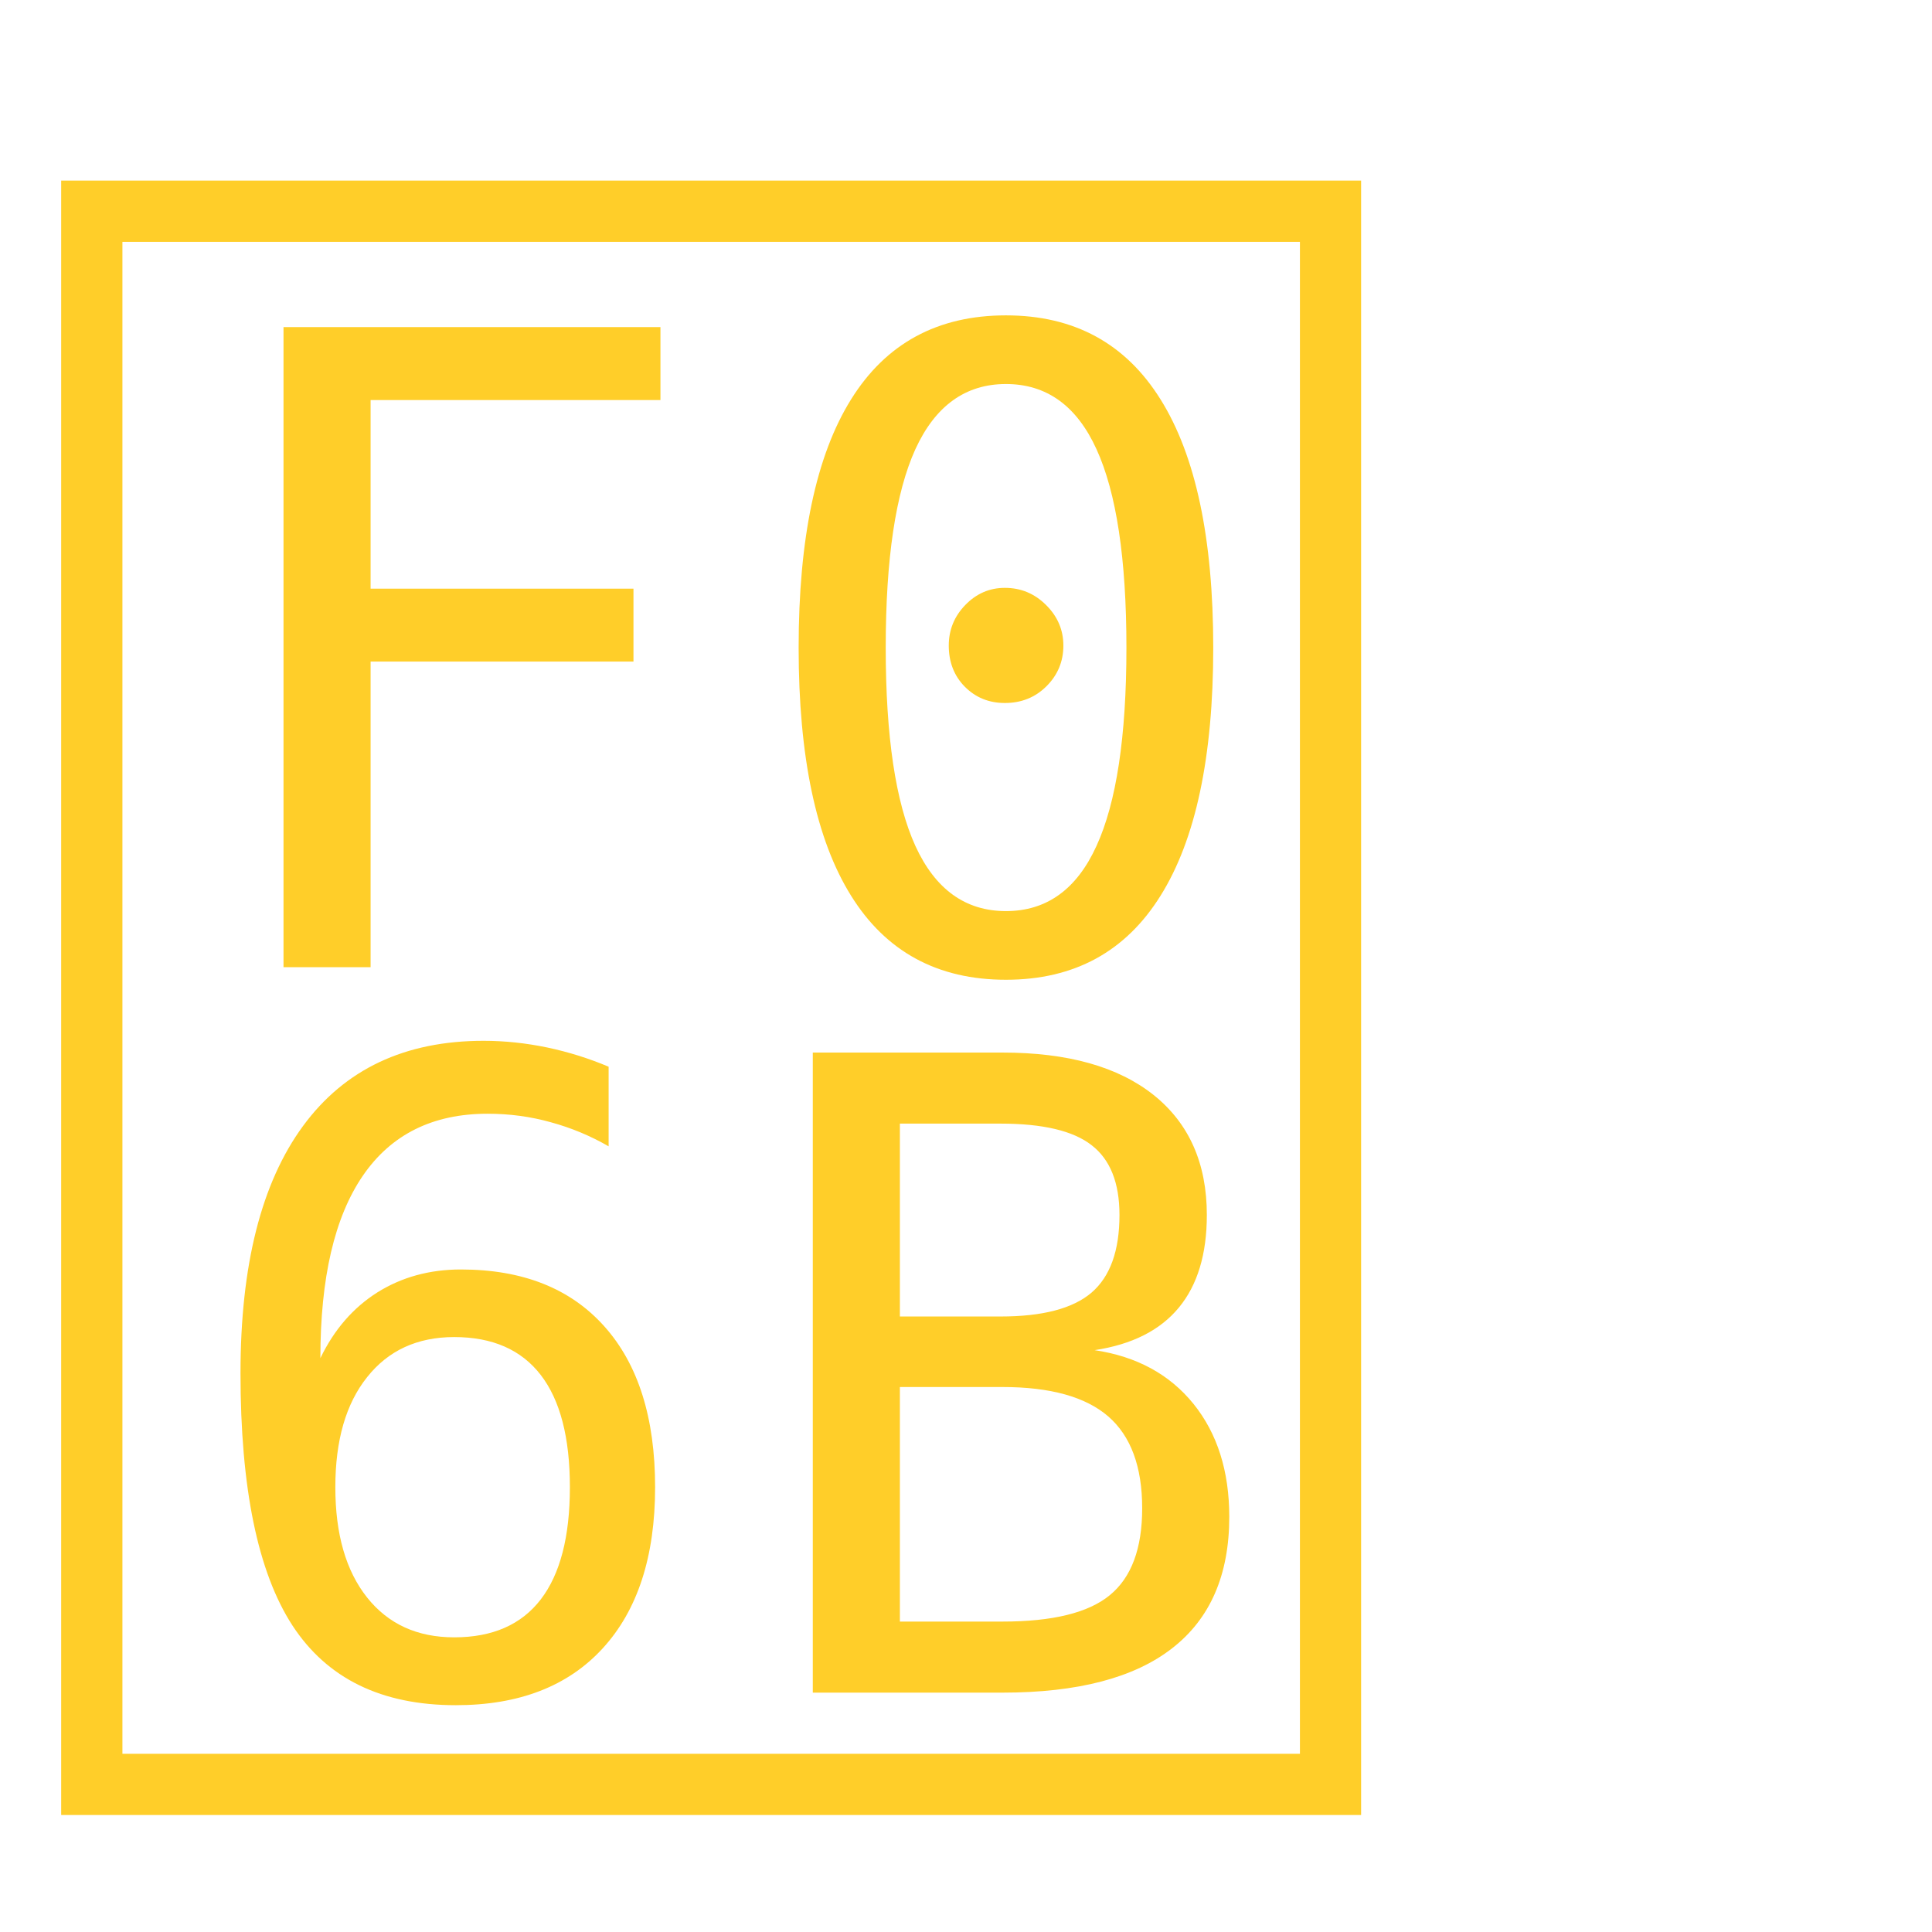
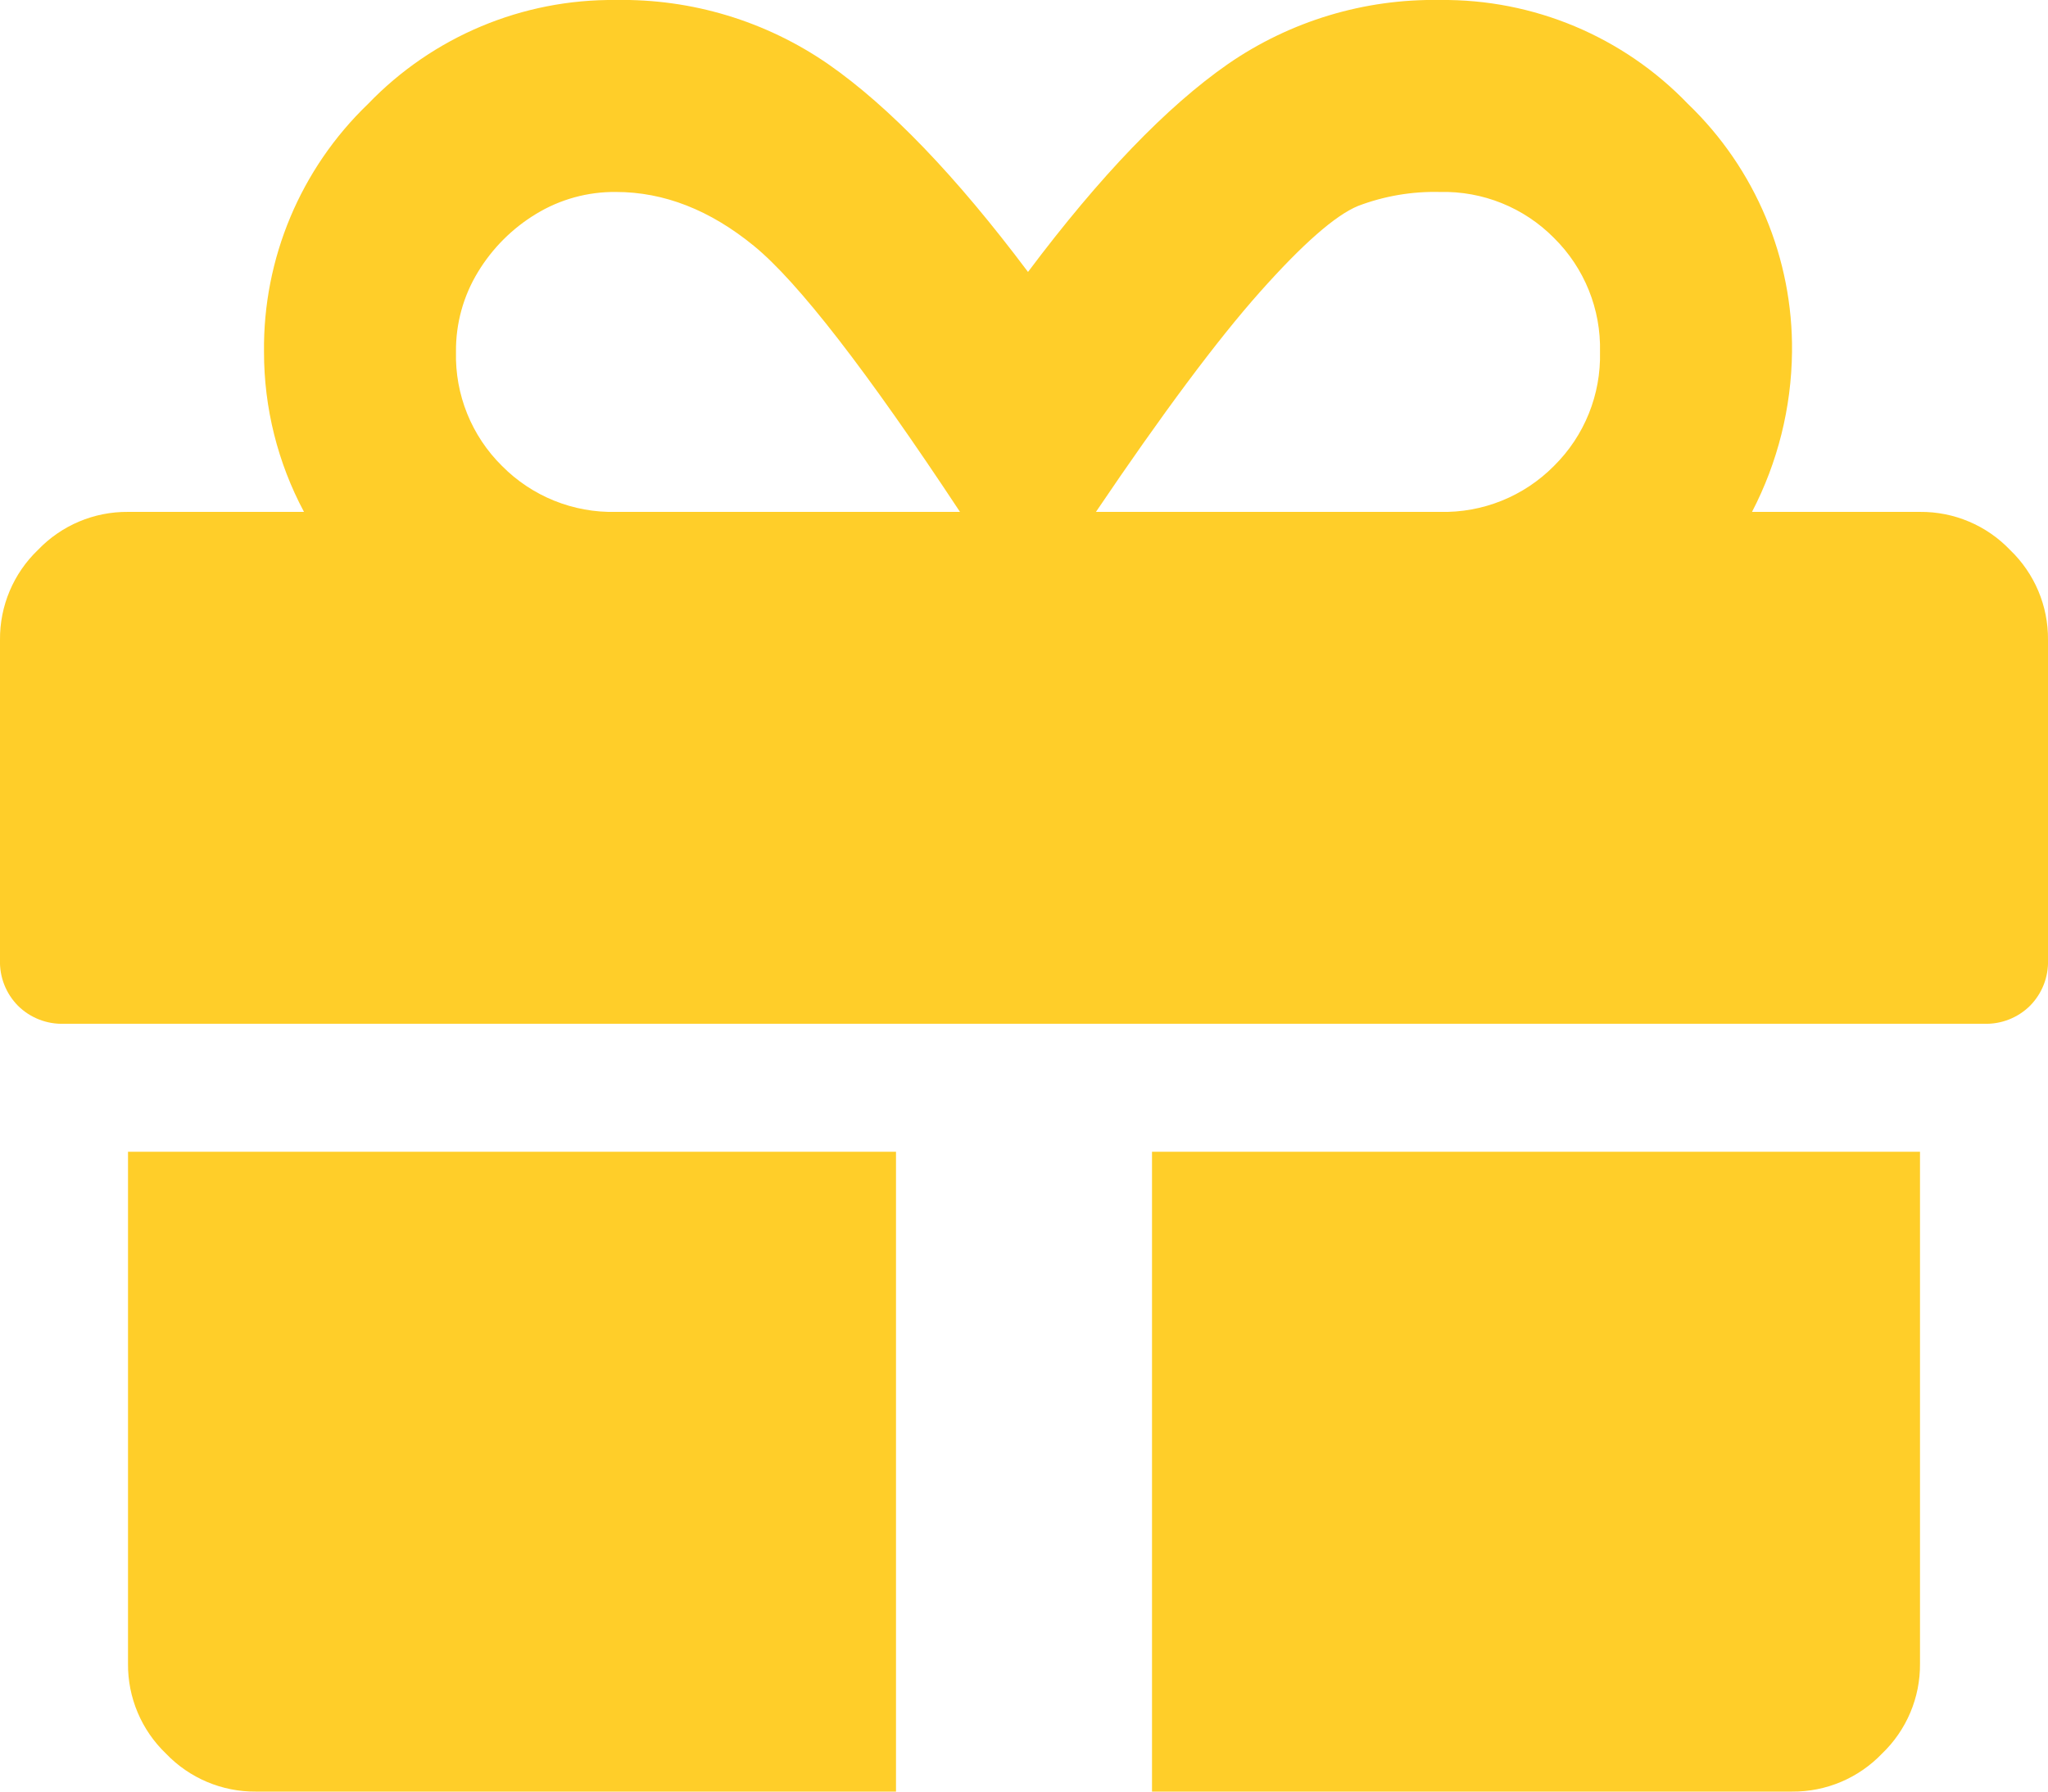
- <svg xmlns="http://www.w3.org/2000/svg" width="113" height="113" viewBox="0 0 113 113">
-   <text id="_" data-name="" transform="translate(0 99)" fill="#ffce29" font-size="113" font-family="FontAwesome5Free-Solid, 'Font Awesome 5 Free'">
-     <tspan x="0" y="0"></tspan>
-   </text>
+ <svg xmlns="http://www.w3.org/2000/svg" width="211" height="184.625" viewBox="0 0 211 184.625">
+   <path id="パス_12" data-name="パス 12" d="M13.188,0V-52.75H92.313V13.188H26.375A12.673,12.673,0,0,1,17.1,9.272,12.673,12.673,0,0,1,13.188,0Zm105.5,13.188V-52.75h79.125V0A12.673,12.673,0,0,1,193.9,9.272a12.673,12.673,0,0,1-9.272,3.915Zm79.125-131.875a12.673,12.673,0,0,1,9.272,3.915A12.673,12.673,0,0,1,211-105.5v32.969a6.418,6.418,0,0,1-1.854,4.739,6.418,6.418,0,0,1-4.739,1.854H6.594a6.418,6.418,0,0,1-4.739-1.854A6.418,6.418,0,0,1,0-72.531V-105.5a12.673,12.673,0,0,1,3.915-9.272,12.673,12.673,0,0,1,9.272-3.915H31.32A34.912,34.912,0,0,1,27.2-135.172a34.882,34.882,0,0,1,10.715-25.551,34.882,34.882,0,0,1,25.551-10.715,37.3,37.3,0,0,1,21.842,6.594q9.479,6.594,20.605,21.43,11.127-14.836,20.605-21.43a37.3,37.3,0,0,1,21.842-6.594,34.882,34.882,0,0,1,25.551,10.715,34.882,34.882,0,0,1,10.715,25.551,36.577,36.577,0,0,1-4.121,16.484Zm-134.348,0H98.906q-14.424-21.842-21.224-27.405t-14.218-5.563a15.5,15.5,0,0,0-8.242,2.267,17.76,17.76,0,0,0-5.976,5.976,15.5,15.5,0,0,0-2.267,8.242,15.95,15.95,0,0,0,4.739,11.745A15.95,15.95,0,0,0,63.465-118.687Zm84.895,0a15.95,15.95,0,0,0,11.745-4.739,15.95,15.95,0,0,0,4.739-11.745,15.95,15.95,0,0,0-4.739-11.745,15.95,15.95,0,0,0-11.745-4.739,22.169,22.169,0,0,0-8.448,1.442q-3.5,1.442-10.1,8.86t-16.9,22.666Z" transform="translate(0 171.438)" fill="#ffce29" />
</svg>
